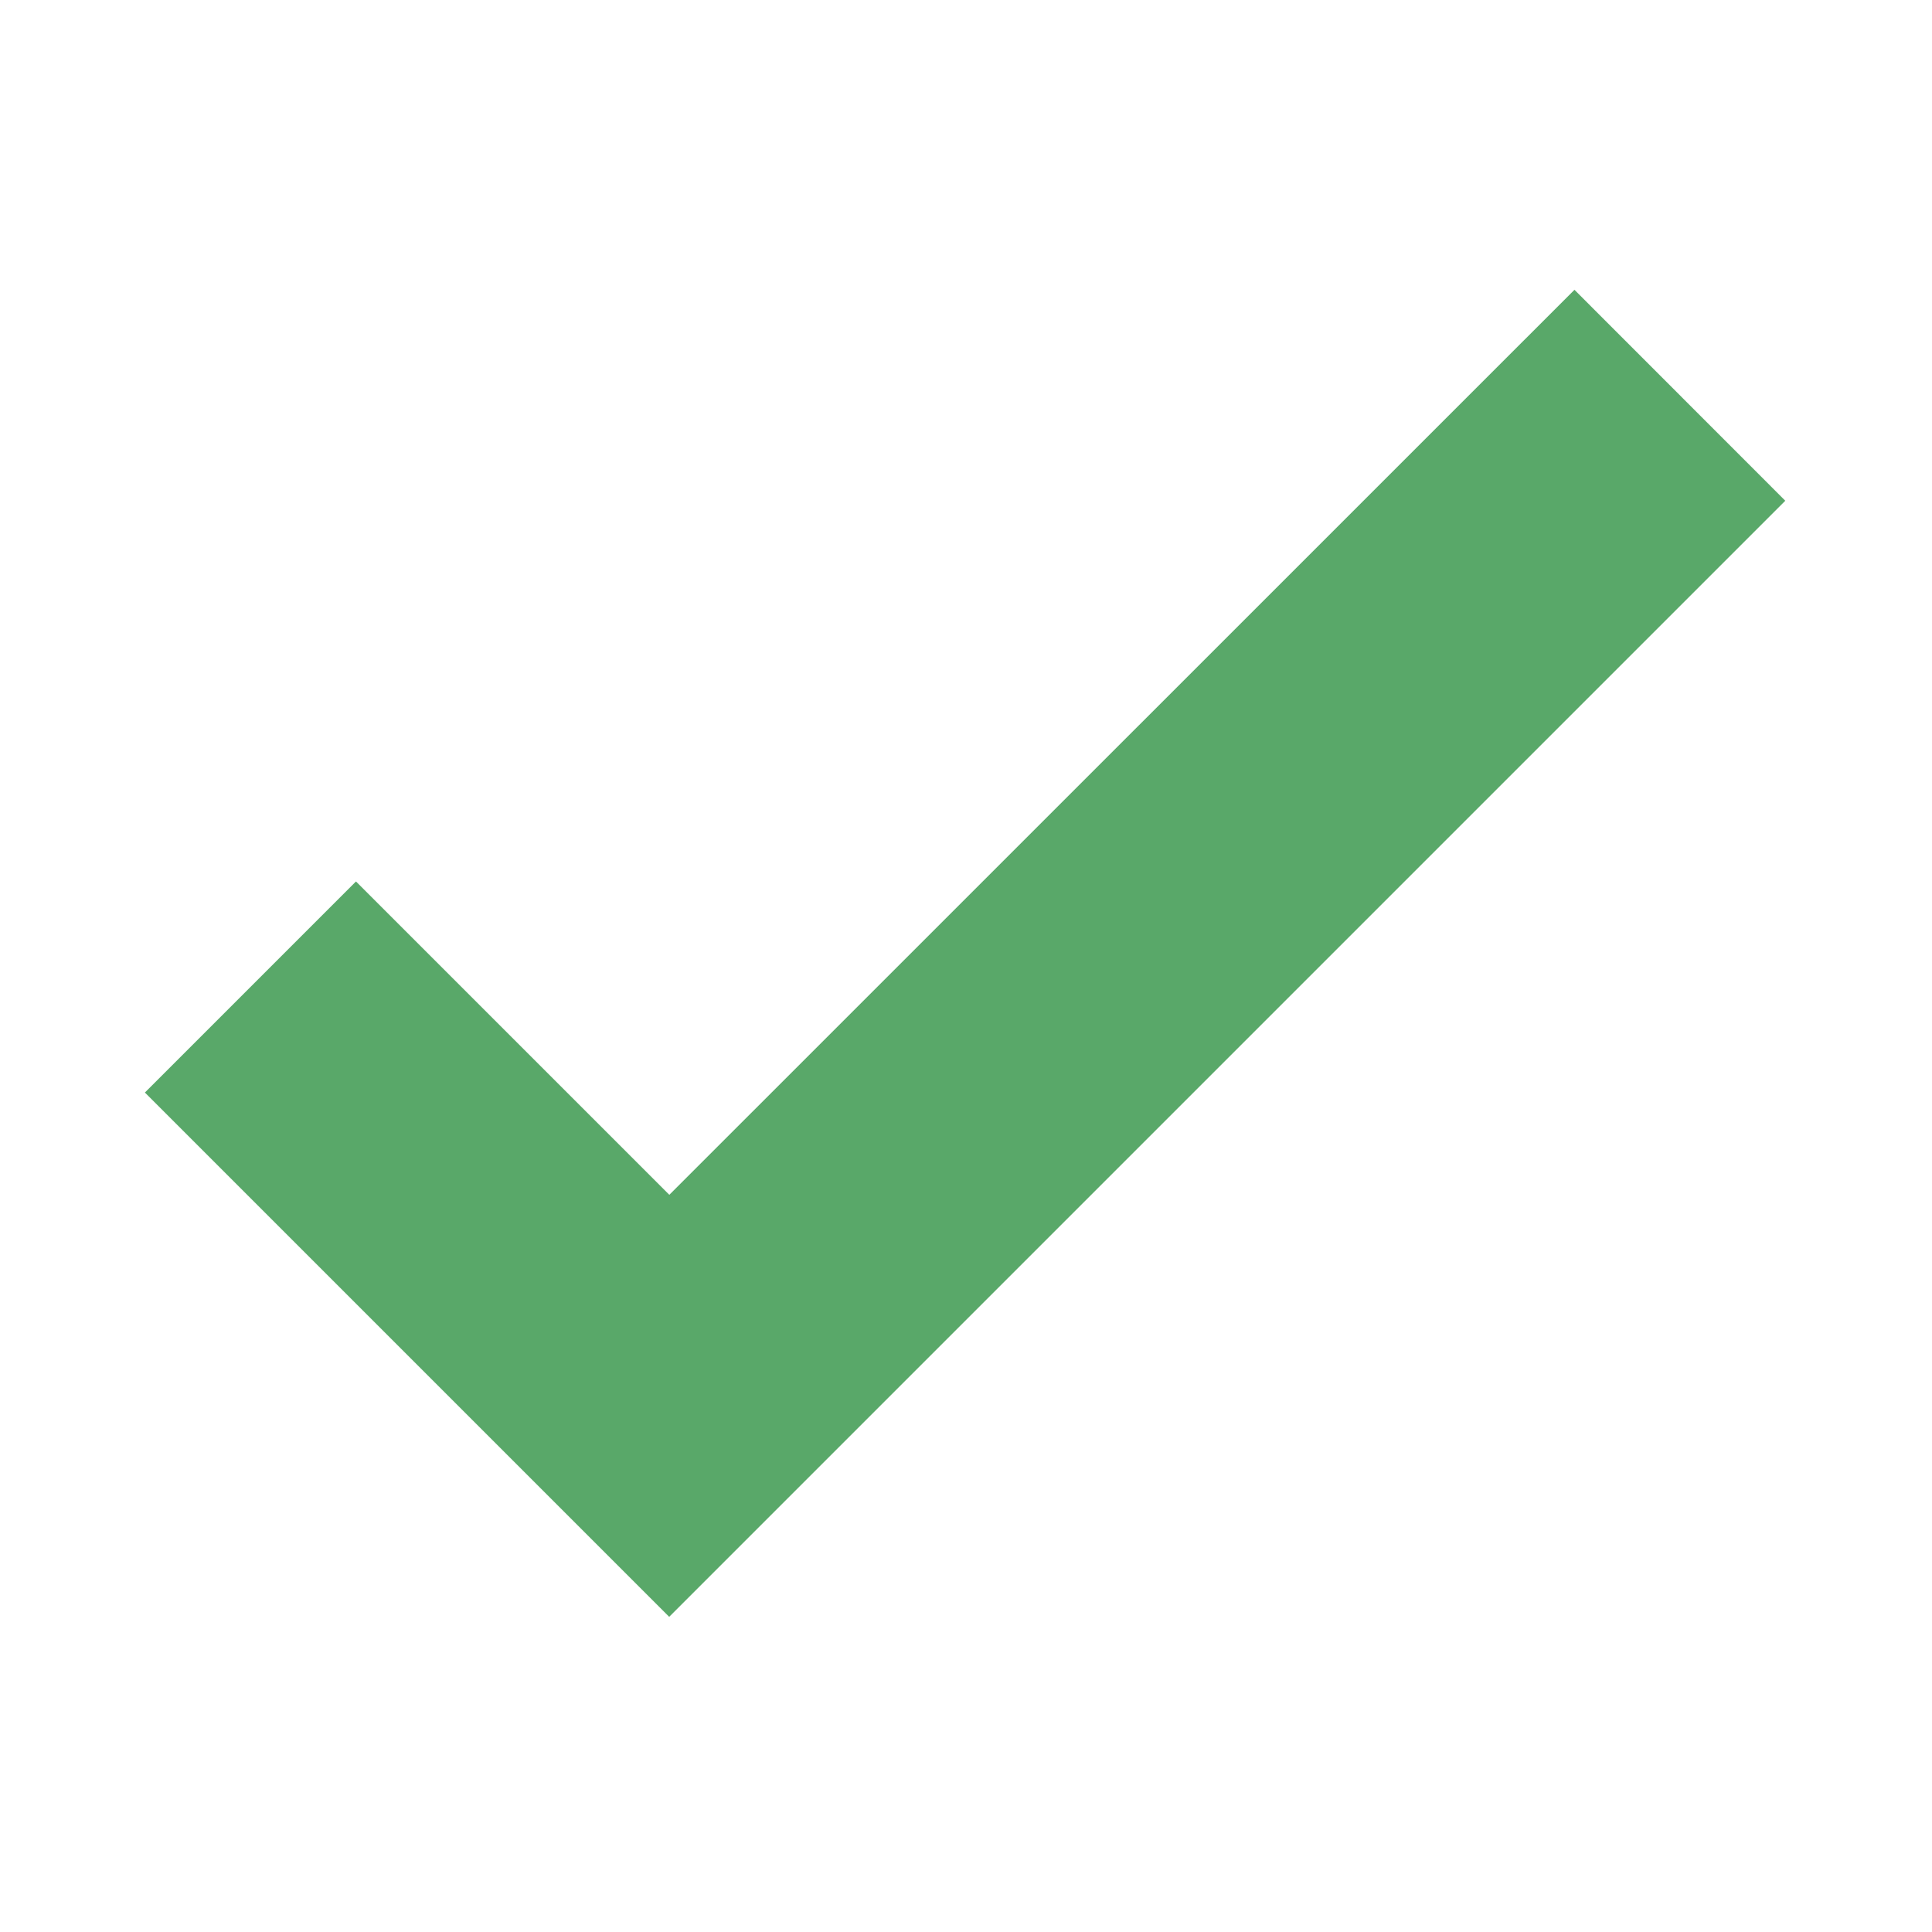
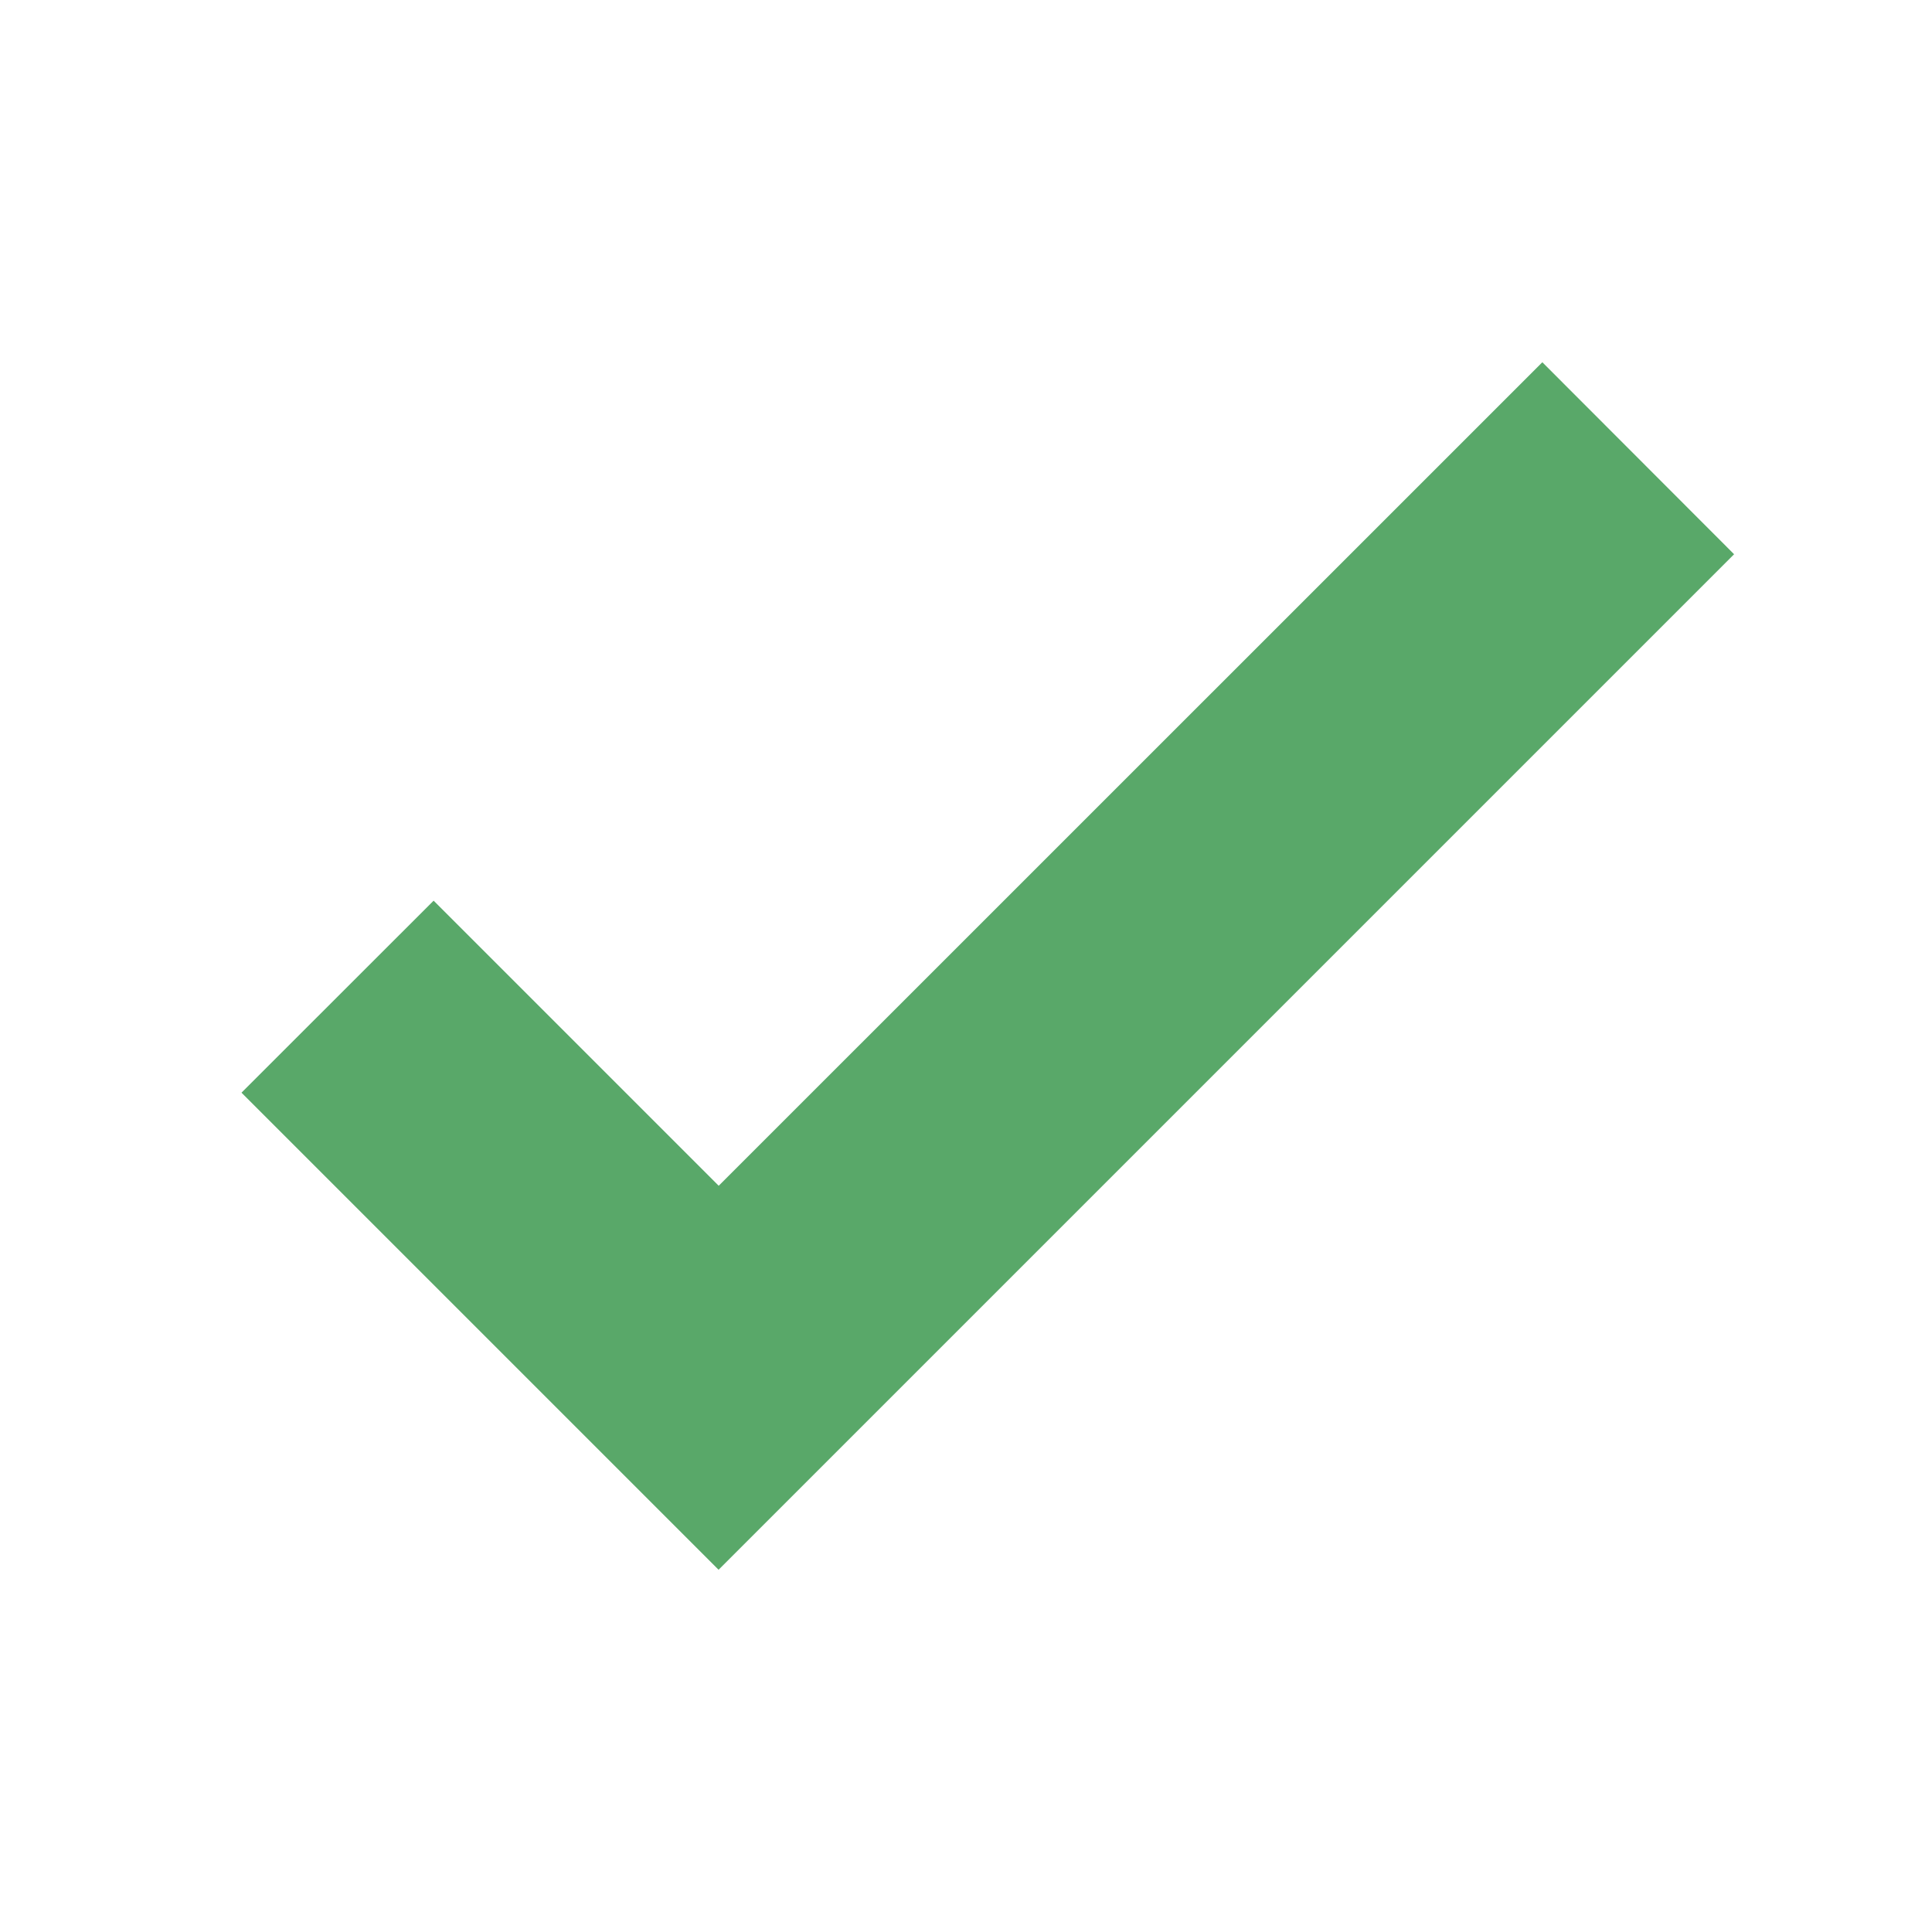
<svg xmlns="http://www.w3.org/2000/svg" width="16" height="16" viewBox="0 0 16 16" fill="none">
-   <path d="M13.039 2.4L14.785 4.147L5.542 13.39L1.2 9.048L2.948 7.3L5.543 9.895L13.039 2.4Z" fill="#59A869" />
+   <path d="M12.773 3L14.361 4.59L5.951 13L2 9.049L3.591 7.459L5.952 9.82L12.773 3Z" fill="#59A869" />
</svg>
